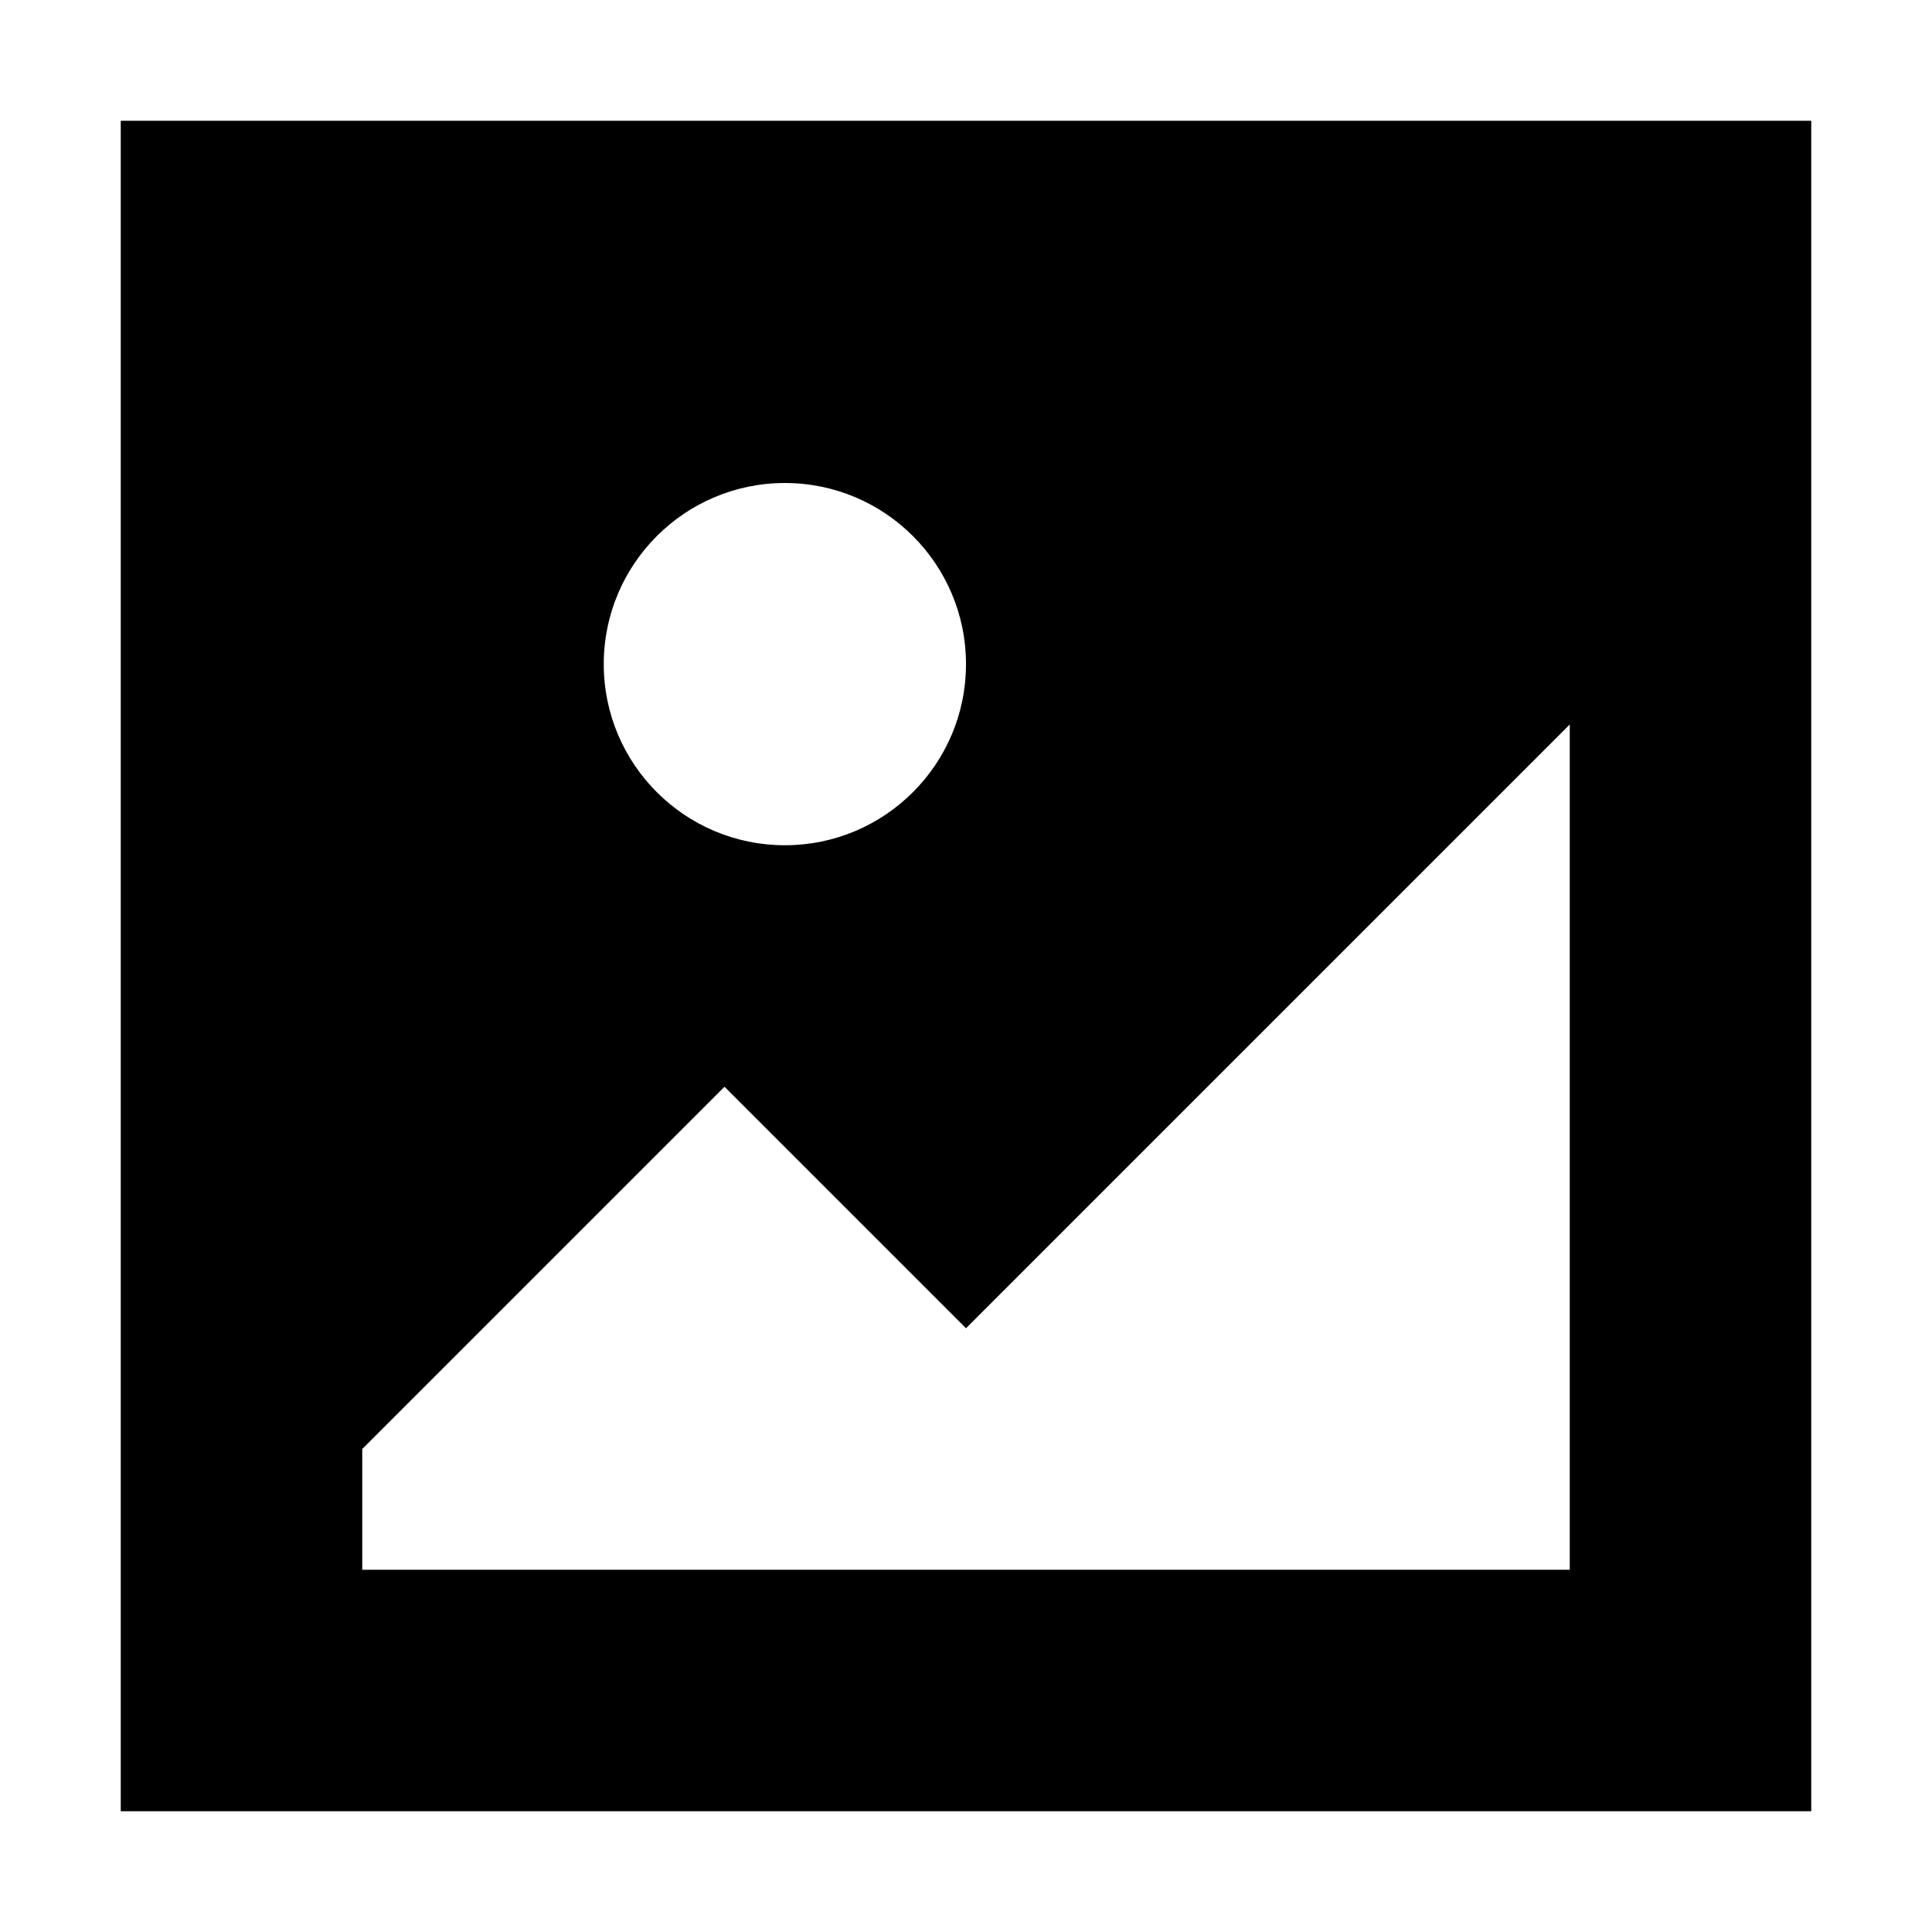
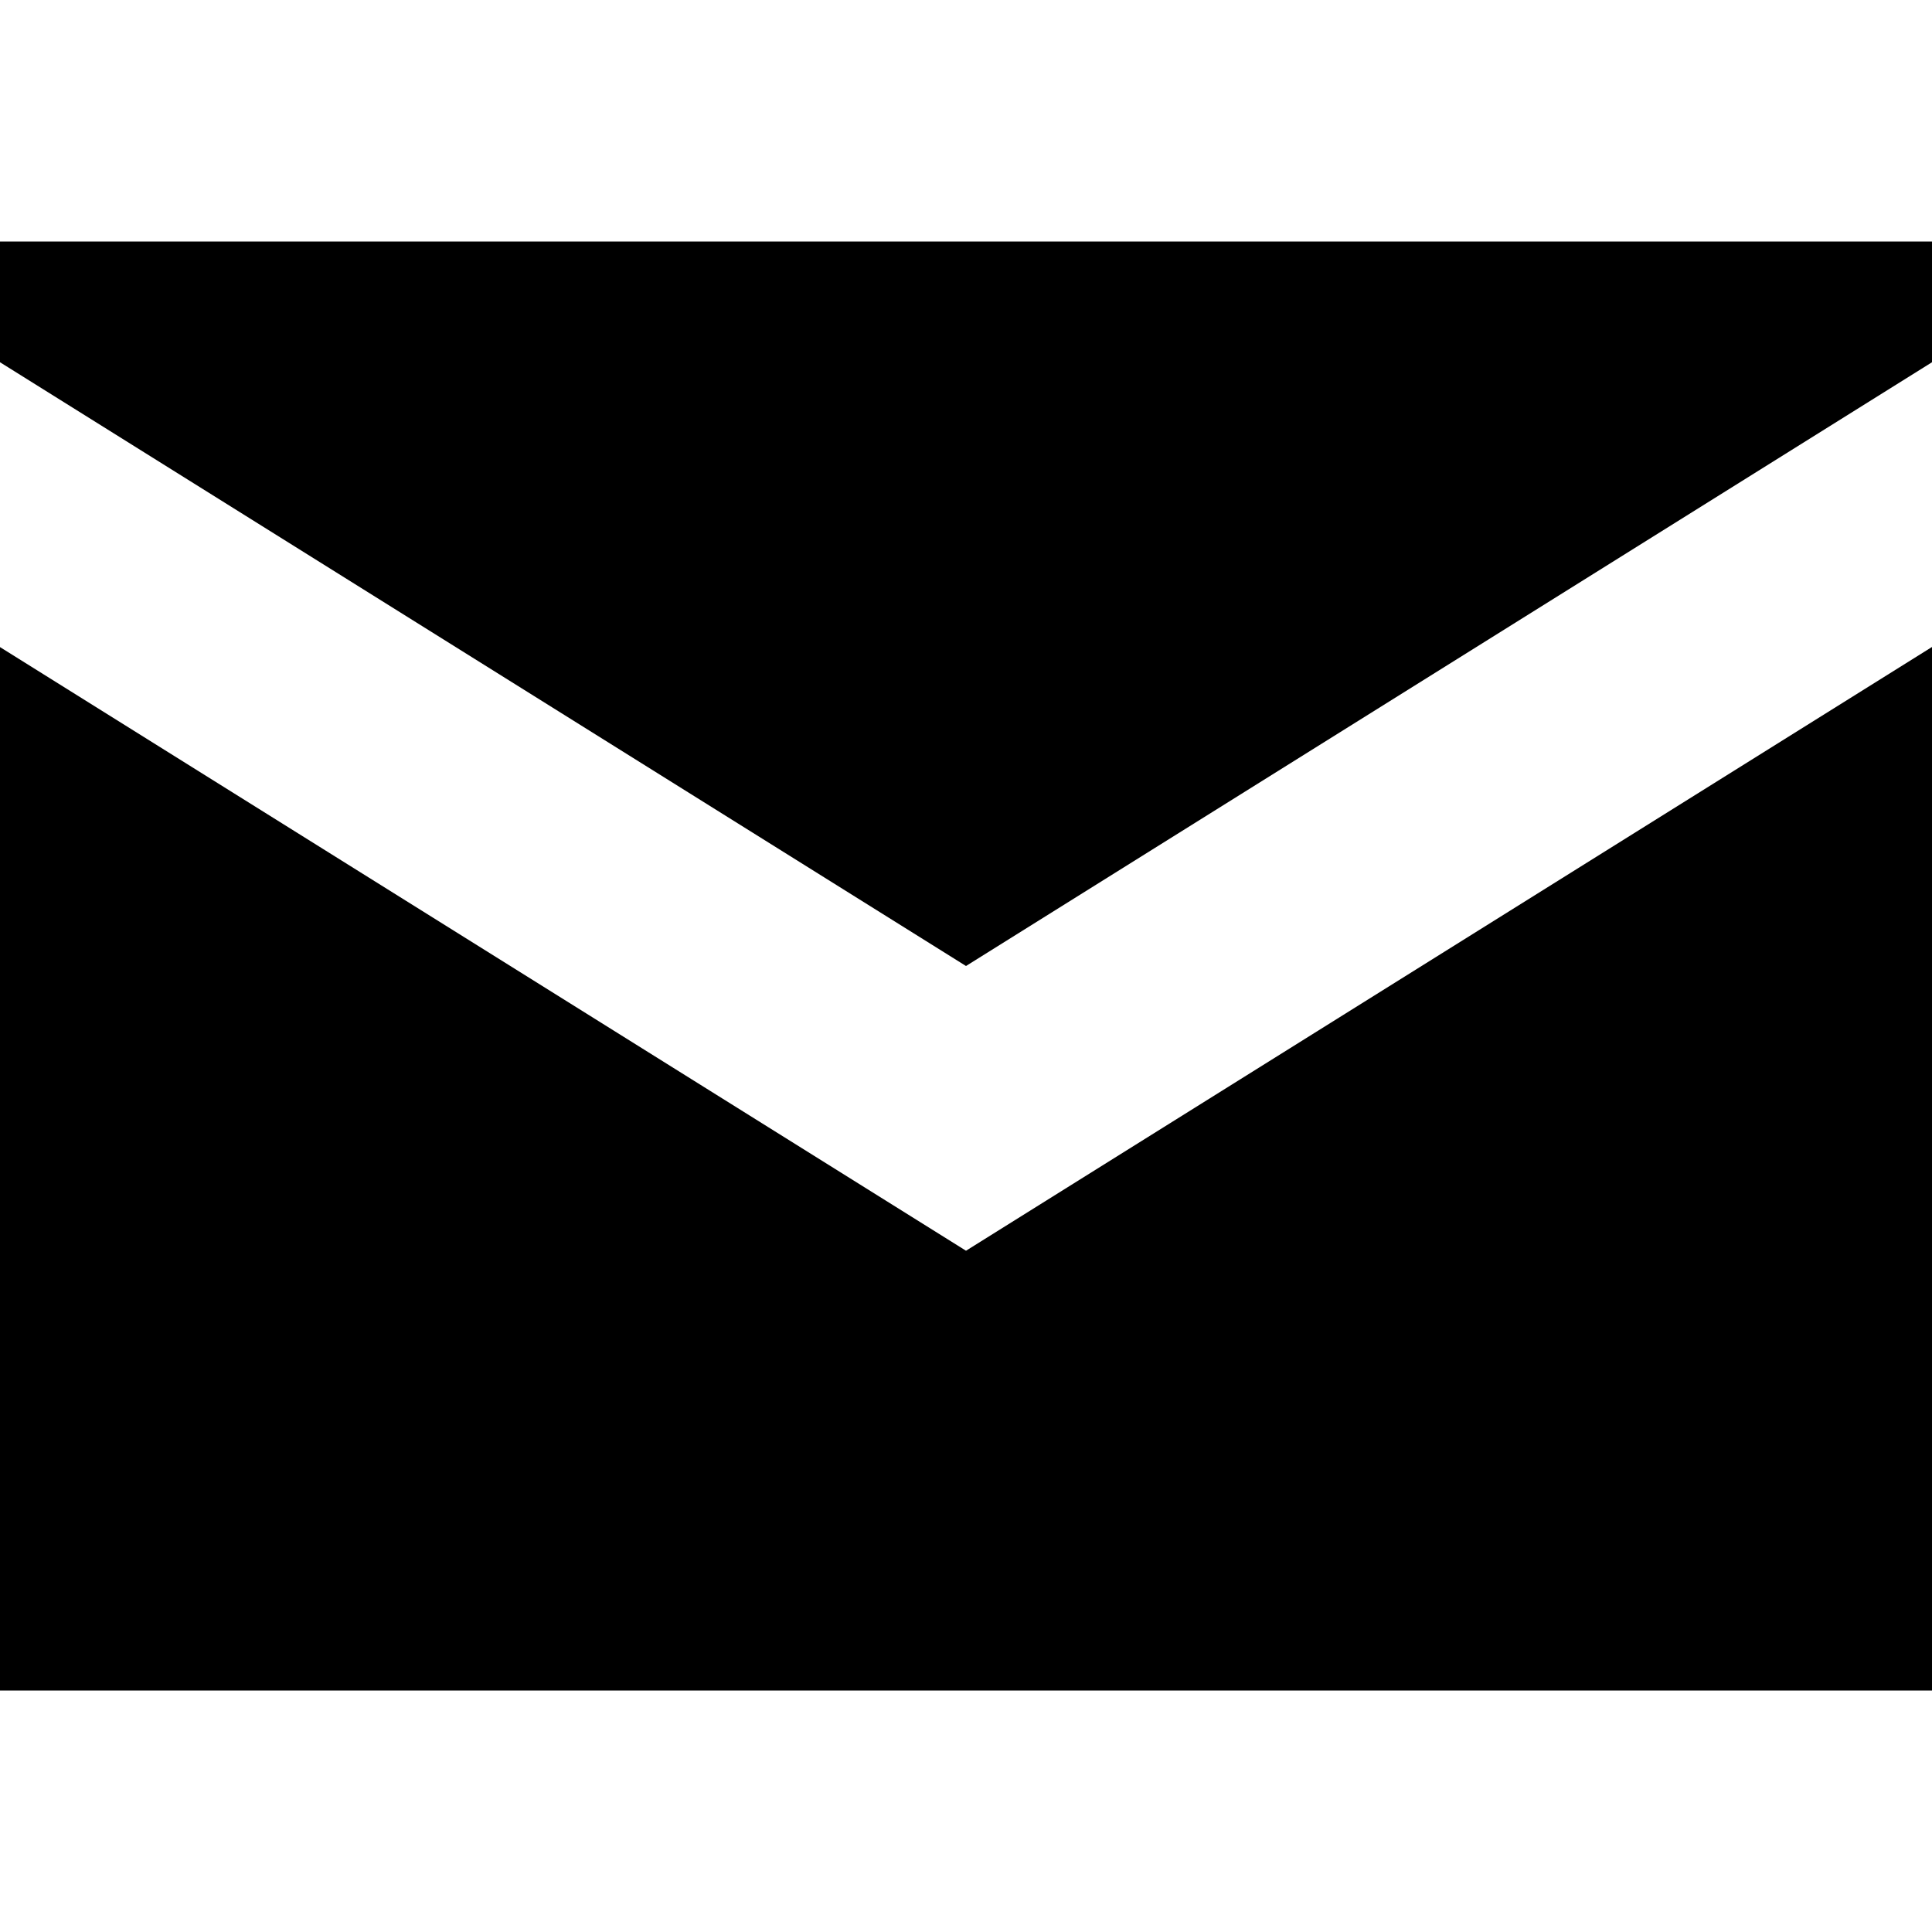
<svg xmlns="http://www.w3.org/2000/svg" width="800px" height="800px" viewBox="0 0 16 16" fill="none">
-   <path fill-rule="evenodd" clip-rule="evenodd" d="M1 1H15V15H1V1ZM6 9L8 11L13 6V13H3V12L6 9ZM6.5 7C7.328 7 8 6.328 8 5.5C8 4.672 7.328 4 6.5 4C5.672 4 5 4.672 5 5.5C5 6.328 5.672 7 6.5 7Z" fill="#000000" />
+   <path d="M0 5.359V14H16V5.358L8 10.358L0 5.359Z" fill="#000000" />
+   <path d="M16 3V2H0V3L8 8L16 3Z" fill="#000000" />
</svg>
